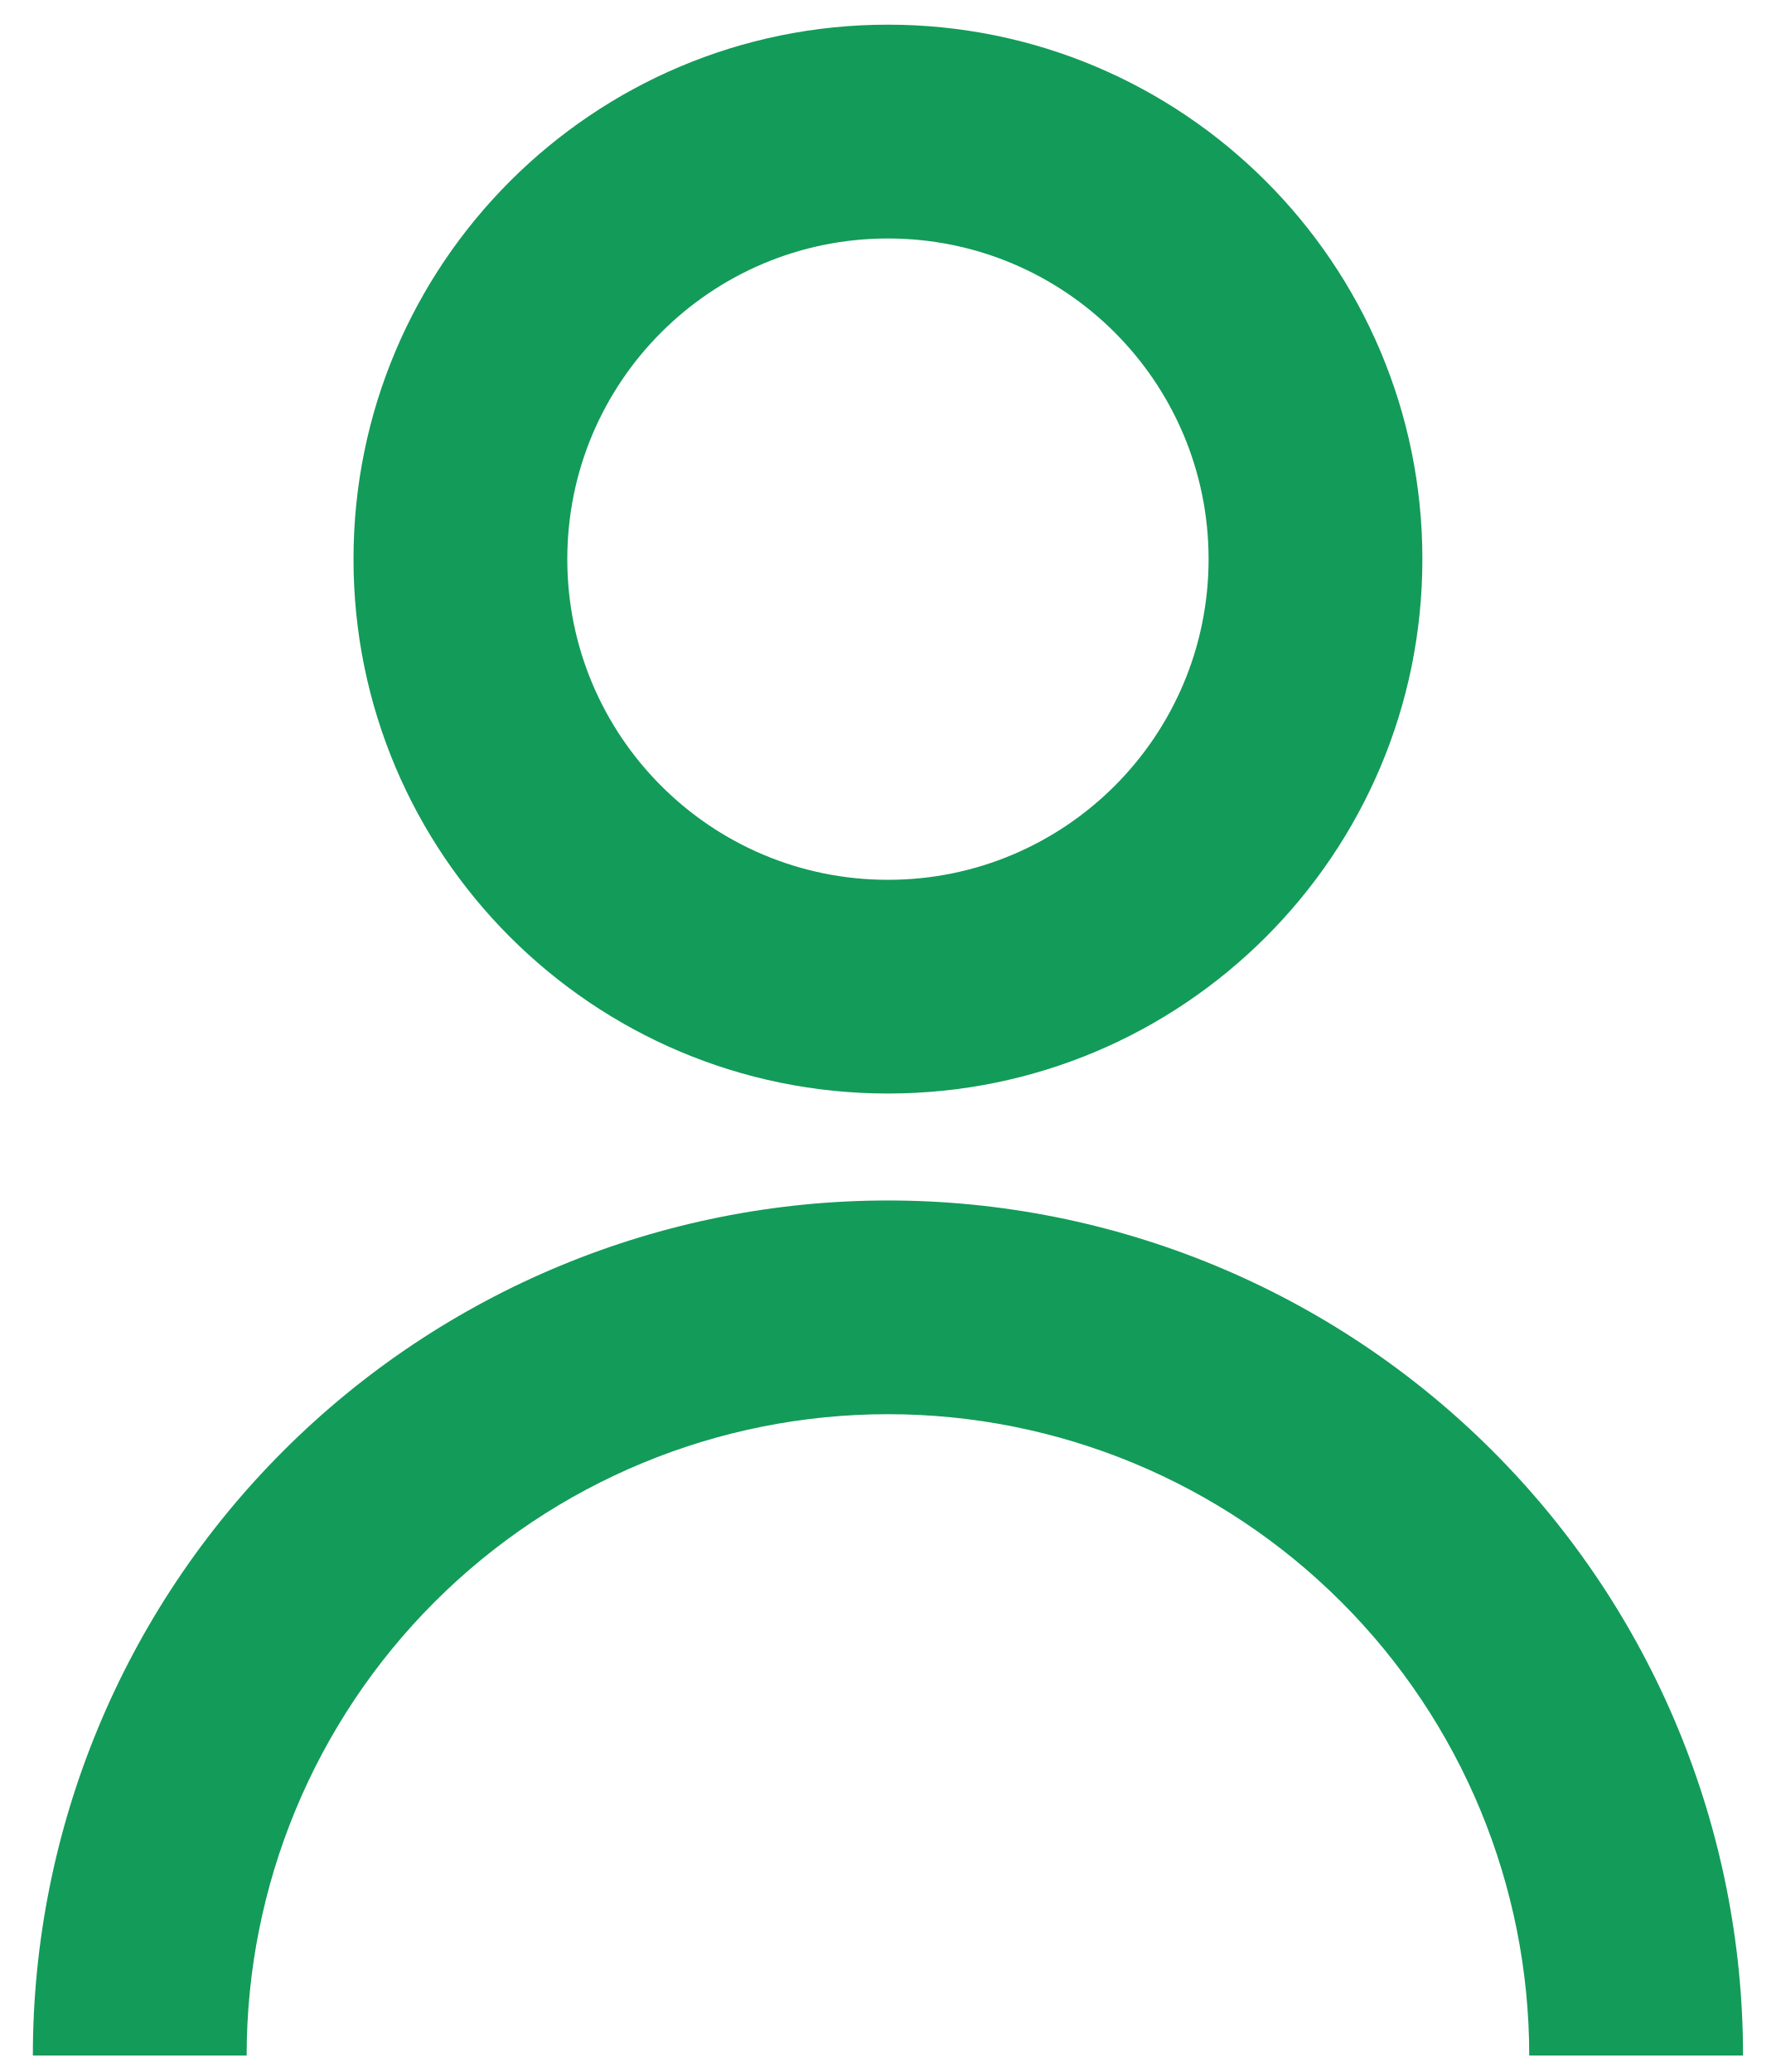
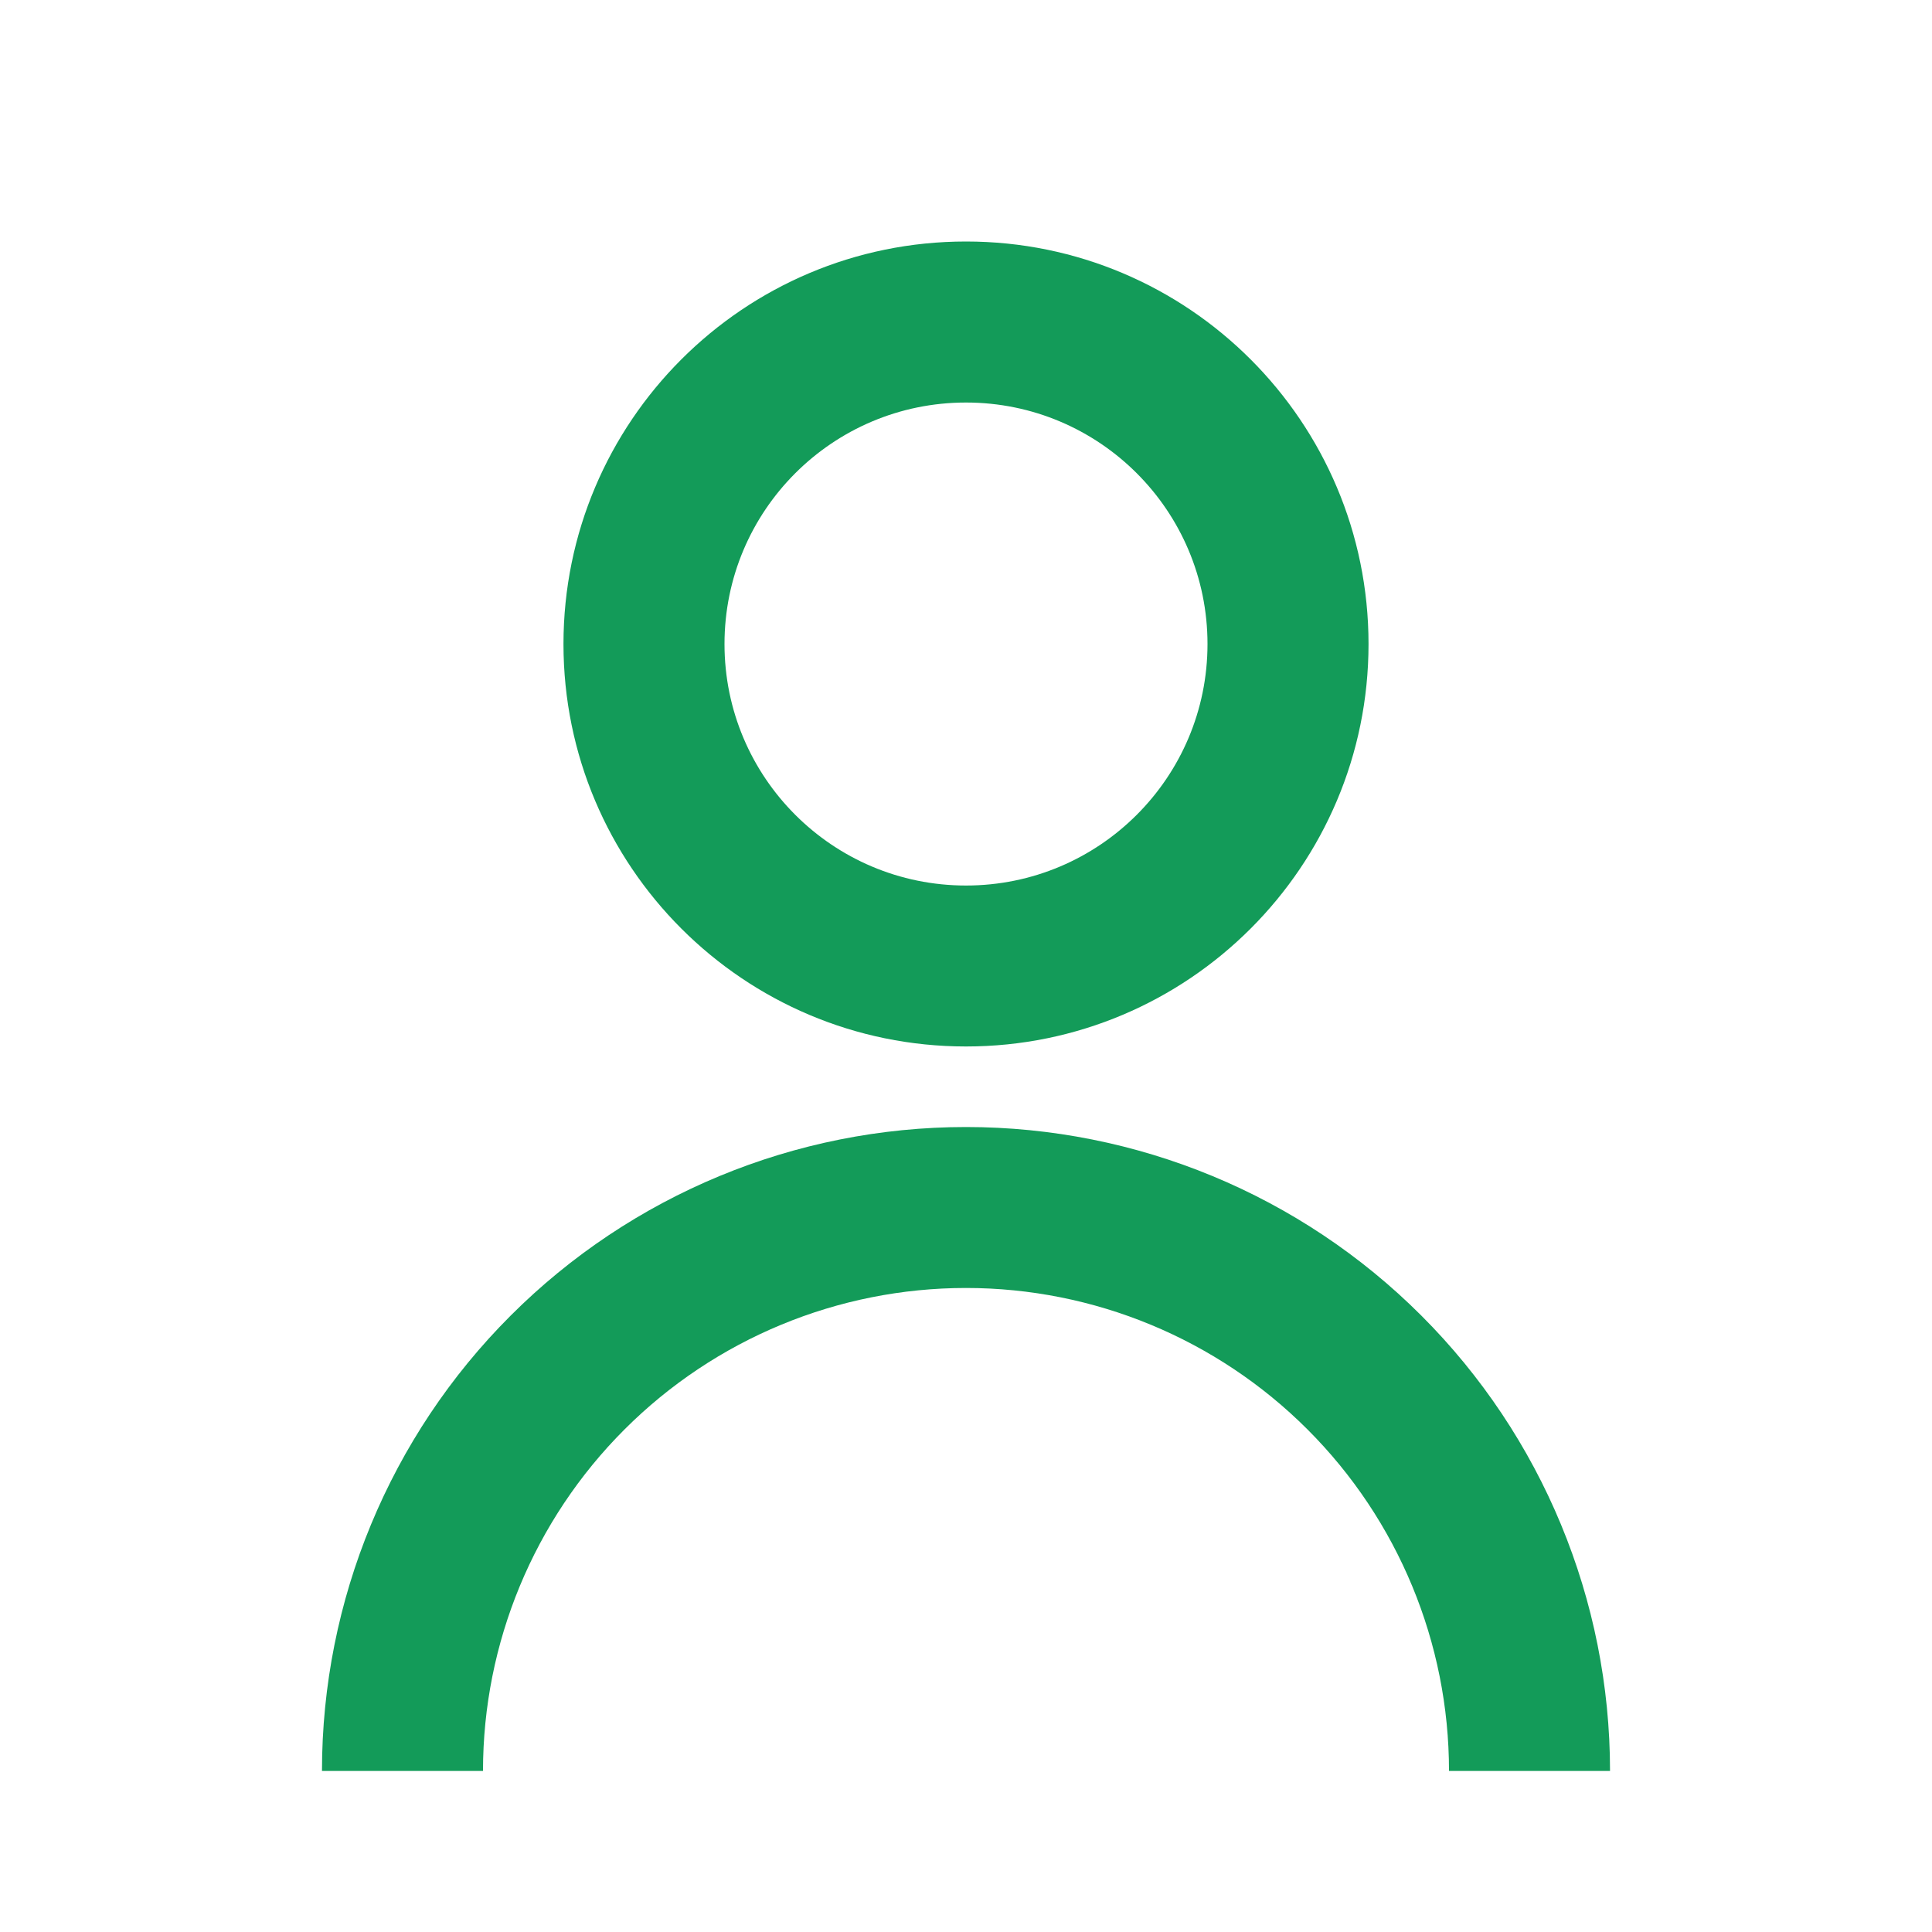
- <svg xmlns="http://www.w3.org/2000/svg" width="18" height="21" viewBox="0 0 18 21" fill="none">
-   <path d="M3.583 5.667C3.583 2.675 6.008 0.25 9 0.25C11.992 0.25 14.417 2.675 14.417 5.667C14.417 8.658 11.992 11.083 9 11.083C6.008 11.083 3.583 8.658 3.583 5.667ZM9 8.917C10.795 8.917 12.25 7.462 12.25 5.667C12.25 3.872 10.795 2.417 9 2.417C7.205 2.417 5.75 3.872 5.75 5.667C5.75 7.462 7.205 8.917 9 8.917Z" fill="#139B59" />
-   <path d="M2.872 14.705C1.246 16.33 0.333 18.535 0.333 20.833H2.5C2.5 19.109 3.185 17.456 4.404 16.237C5.623 15.018 7.276 14.333 9 14.333C10.724 14.333 12.377 15.018 13.596 16.237C14.815 17.456 15.5 19.109 15.5 20.833H17.667C17.667 18.535 16.754 16.33 15.128 14.705C13.503 13.08 11.299 12.167 9 12.167C6.701 12.167 4.497 13.08 2.872 14.705Z" fill="#139B59" />
+ <svg xmlns="http://www.w3.org/2000/svg" width="26" height="26" viewBox="0 0 26 26" fill="none">
+   <path d="M7.583 8.667C7.583 5.675 10.008 3.25 13 3.25C15.992 3.25 18.417 5.675 18.417 8.667C18.417 11.658 15.992 14.083 13 14.083C10.008 14.083 7.583 11.658 7.583 8.667ZM13 11.917C14.795 11.917 16.25 10.462 16.25 8.667C16.25 6.872 14.795 5.417 13 5.417C11.205 5.417 9.75 6.872 9.75 8.667C9.75 10.462 11.205 11.917 13 11.917Z" fill="#139B59" />
+   <path d="M6.872 17.705C5.246 19.33 4.333 21.535 4.333 23.833H6.5C6.5 22.109 7.185 20.456 8.404 19.237C9.623 18.018 11.276 17.333 13 17.333C14.724 17.333 16.377 18.018 17.596 19.237C18.815 20.456 19.5 22.109 19.5 23.833H21.667C21.667 21.535 20.754 19.33 19.128 17.705C17.503 16.08 15.299 15.167 13 15.167C10.701 15.167 8.497 16.08 6.872 17.705Z" fill="#139B59" />
</svg>
